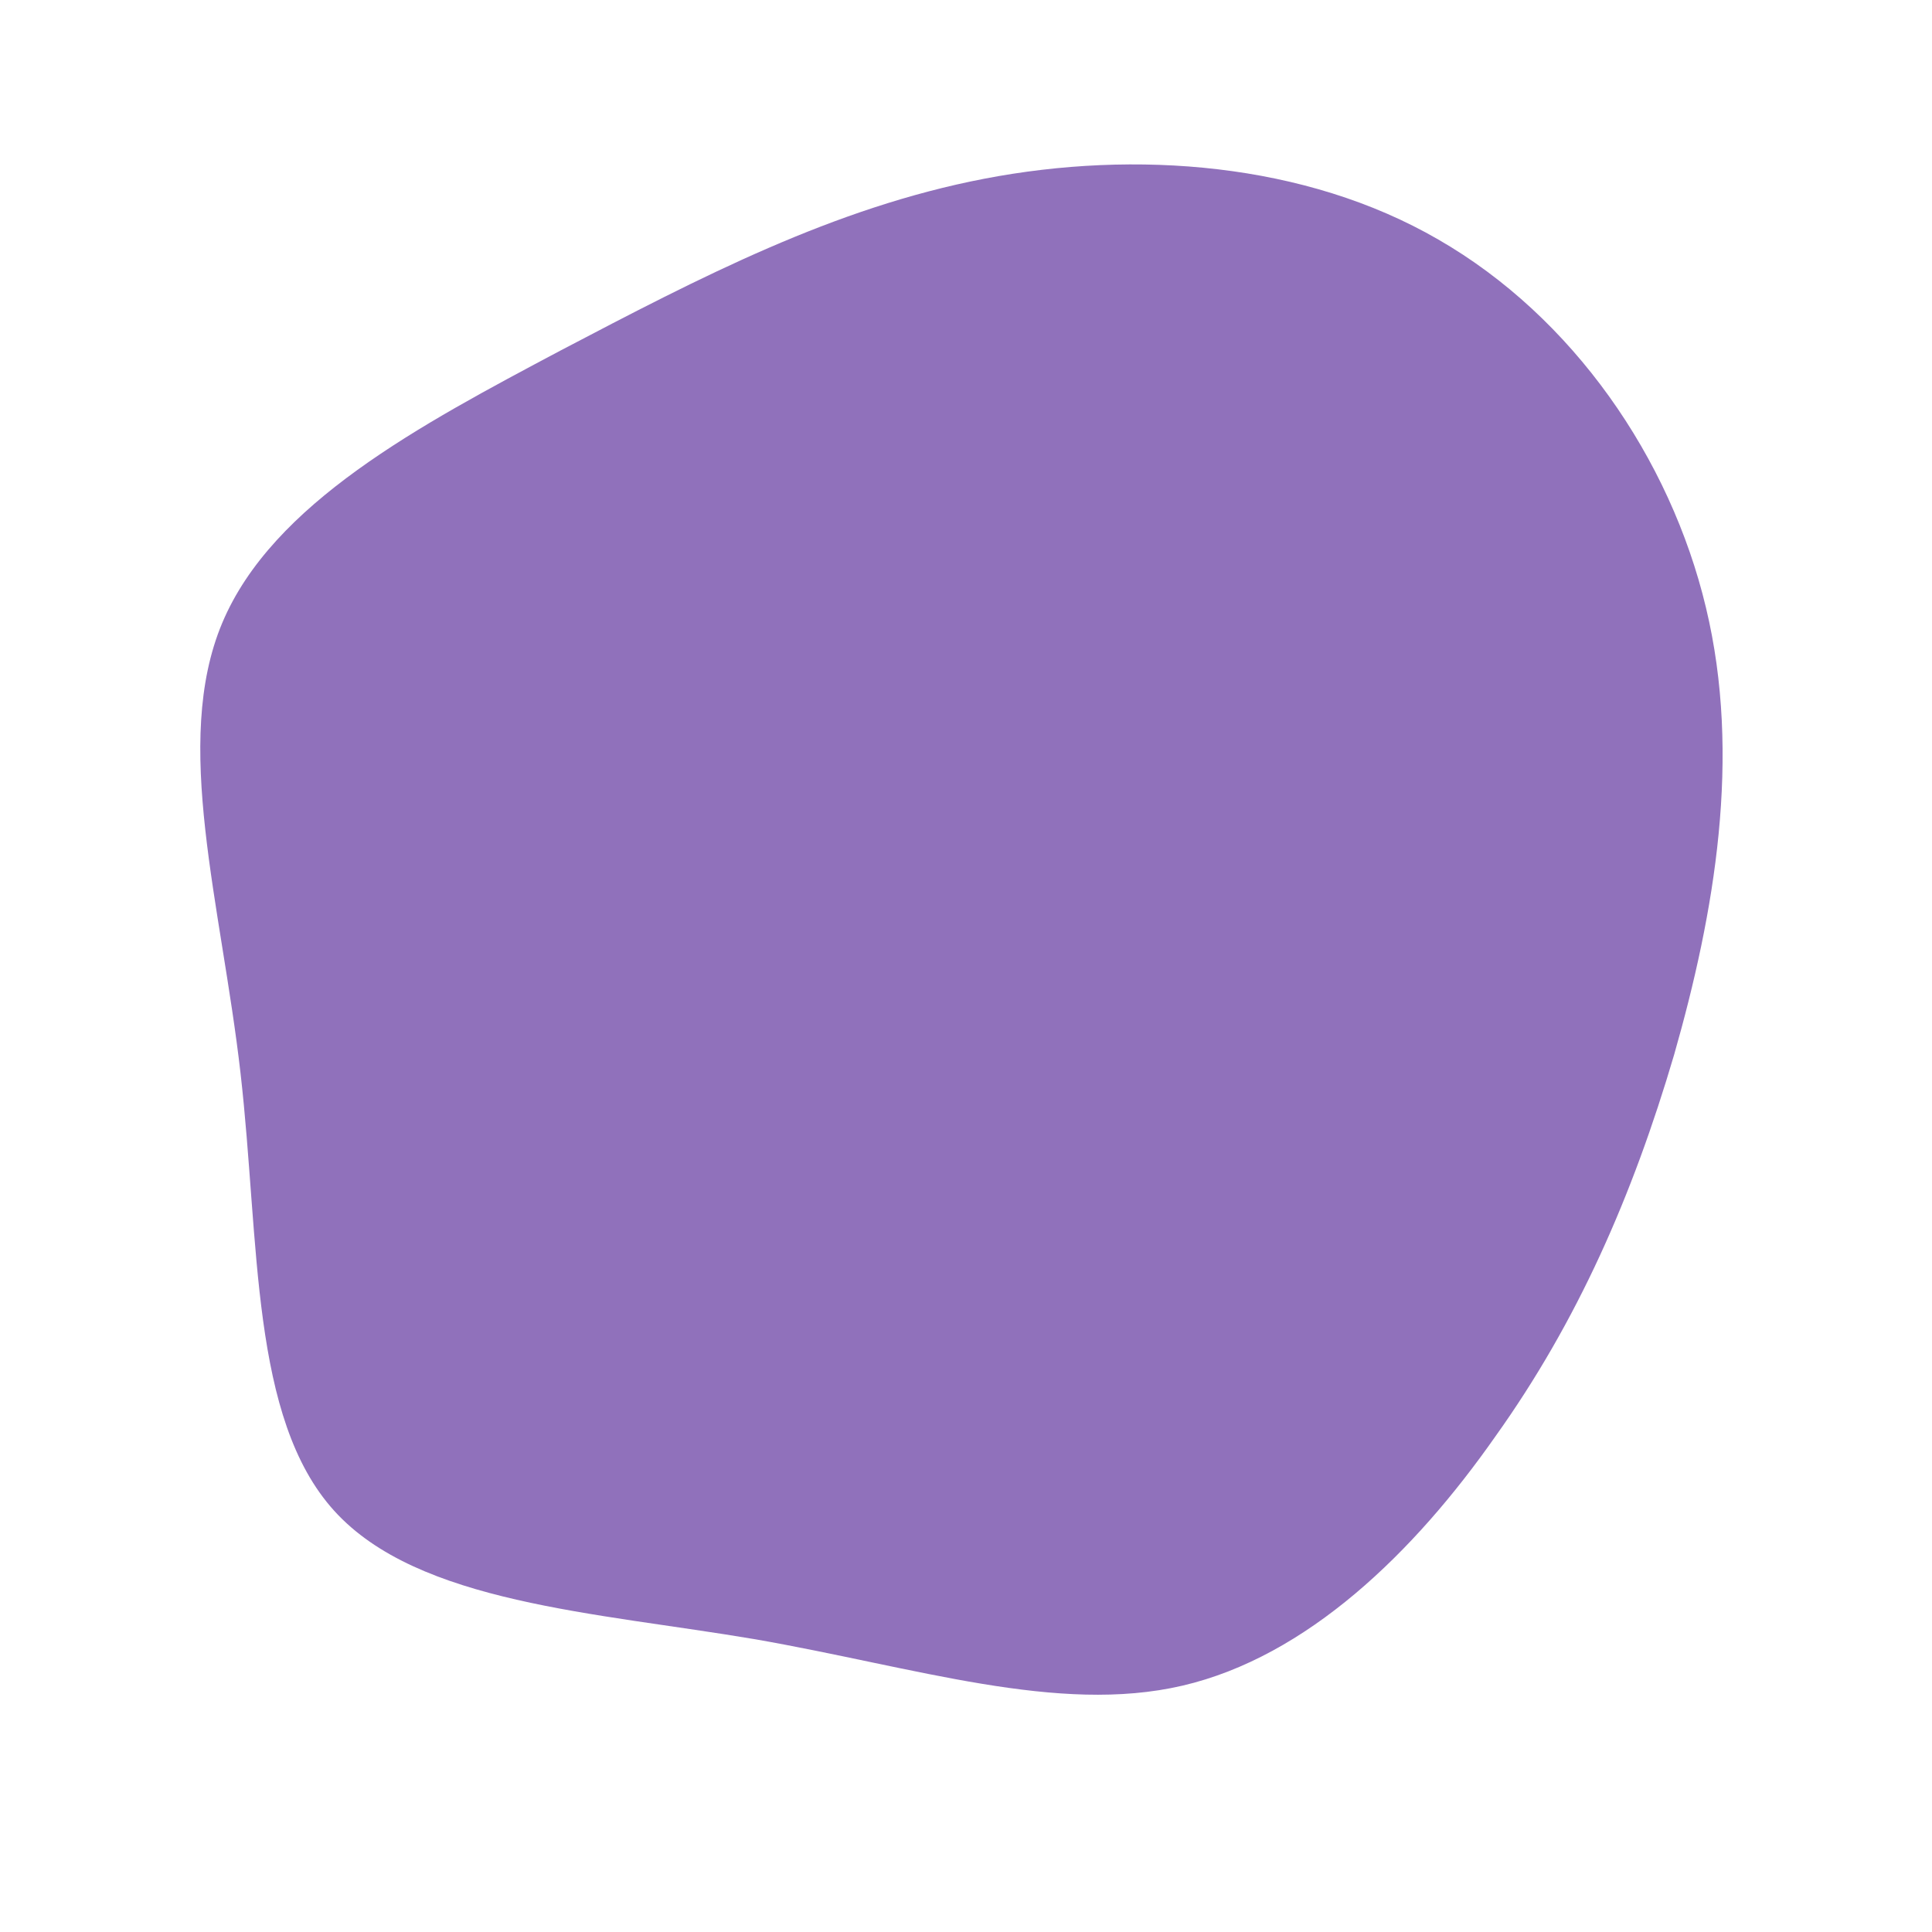
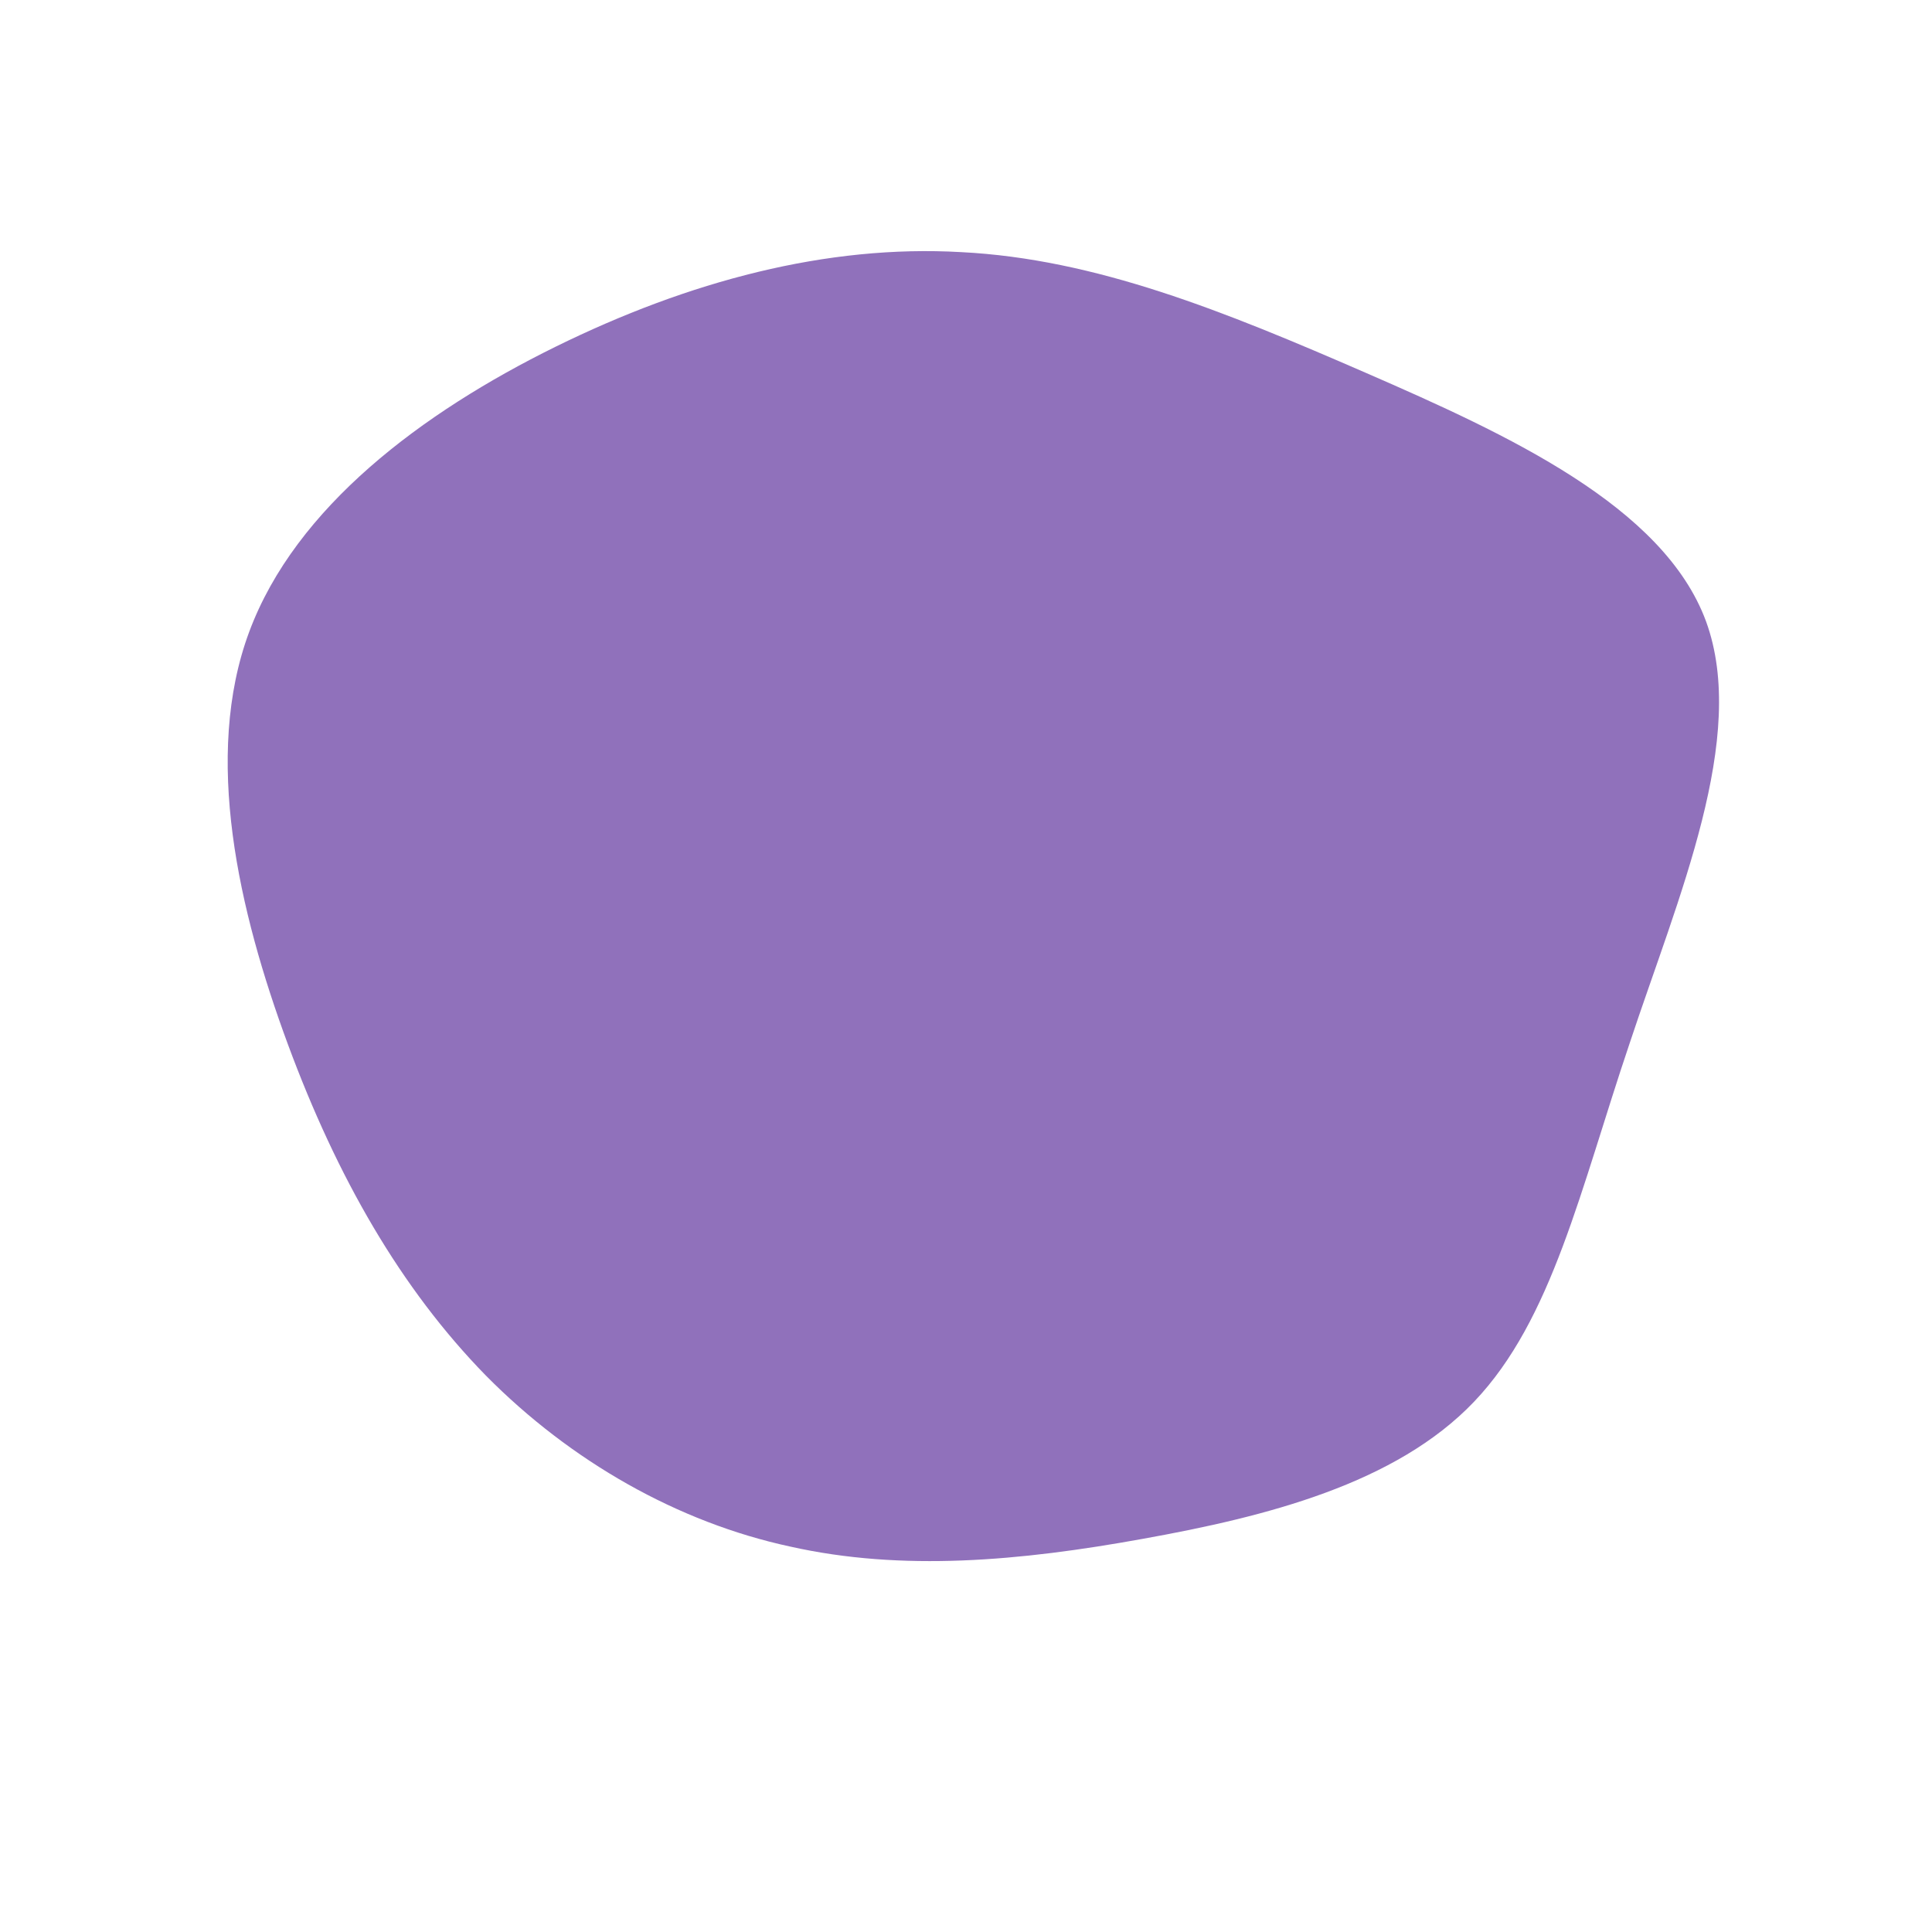
<svg xmlns="http://www.w3.org/2000/svg" viewBox="0 0 200 200">
-   <path fill="#9071BB" d="M48.9,-75.2C62.8,-67.2,72.9,-52.6,76.6,-37.1C80.3,-21.7,77.5,-5.5,73.3,9.2C69,23.8,63.3,36.8,54.8,48.7C46.4,60.7,35.3,71.5,22.4,74.5C9.5,77.5,-5.2,72.6,-21.8,69.7C-38.3,66.9,-56.7,66,-65.4,56.4C-74.1,46.8,-73.1,28.6,-75.1,11.1C-77.1,-6.4,-82.2,-23.1,-77,-35.5C-71.8,-47.9,-56.5,-56,-42,-63.7C-27.5,-71.3,-13.7,-78.5,1.9,-81.5C17.5,-84.5,35.1,-83.2,48.9,-75.2Z" transform="translate(100 100)" />
+   <path fill="#9071BB" d="M41.4,-61.4C56.1,-55,72.2,-47.6,76.6,-35.7C81,-23.7,73.7,-7.1,68.7,8C63.6,23.1,60.7,36.6,52.6,45.1C44.5,53.6,31.1,57,18.3,59.3C5.6,61.6,-6.6,62.7,-18.2,60.1C-29.8,57.6,-40.9,51.3,-49.7,42.4C-58.5,33.4,-65.1,21.9,-70.2,8.1C-75.3,-5.7,-79,-21.7,-74.2,-34.6C-69.4,-47.5,-56.3,-57.3,-42.5,-64.1C-28.7,-70.9,-14.4,-74.7,-0.5,-73.9C13.4,-73.2,26.7,-67.8,41.4,-61.4Z" transform="translate(100 100)" />
</svg>
